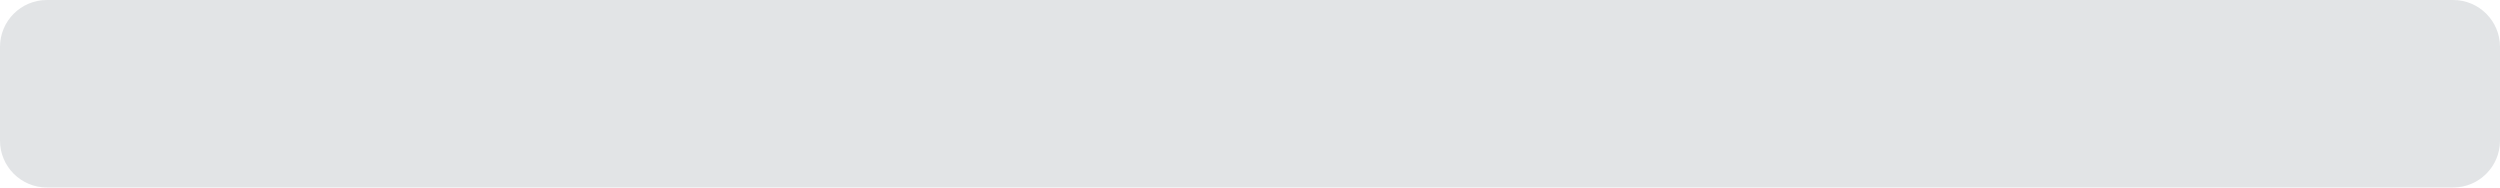
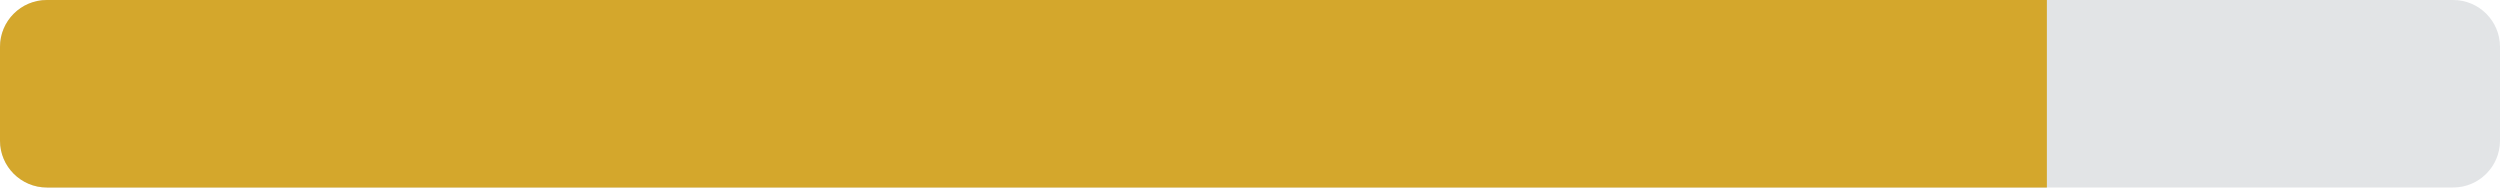
- <svg xmlns="http://www.w3.org/2000/svg" width="160" height="12" viewBox="0 0 160 12" role="img" aria-label="gcp billing-account: 0 of 11 variables covered (blocked)">
+ <svg xmlns="http://www.w3.org/2000/svg" width="160" height="12" viewBox="0 0 160 12" role="img" aria-label="gcp billing-account: 9 of 11 variables covered (partial)">
  <clipPath id="r">
    <rect width="160" height="12" rx="3" />
  </clipPath>
  <g clip-path="url(#r)">
    <rect width="160" height="12" fill="#8c959f" fill-opacity="0.25" />
+     <rect width="131" height="12" fill="#d4a72c" />
  </g>
</svg>
